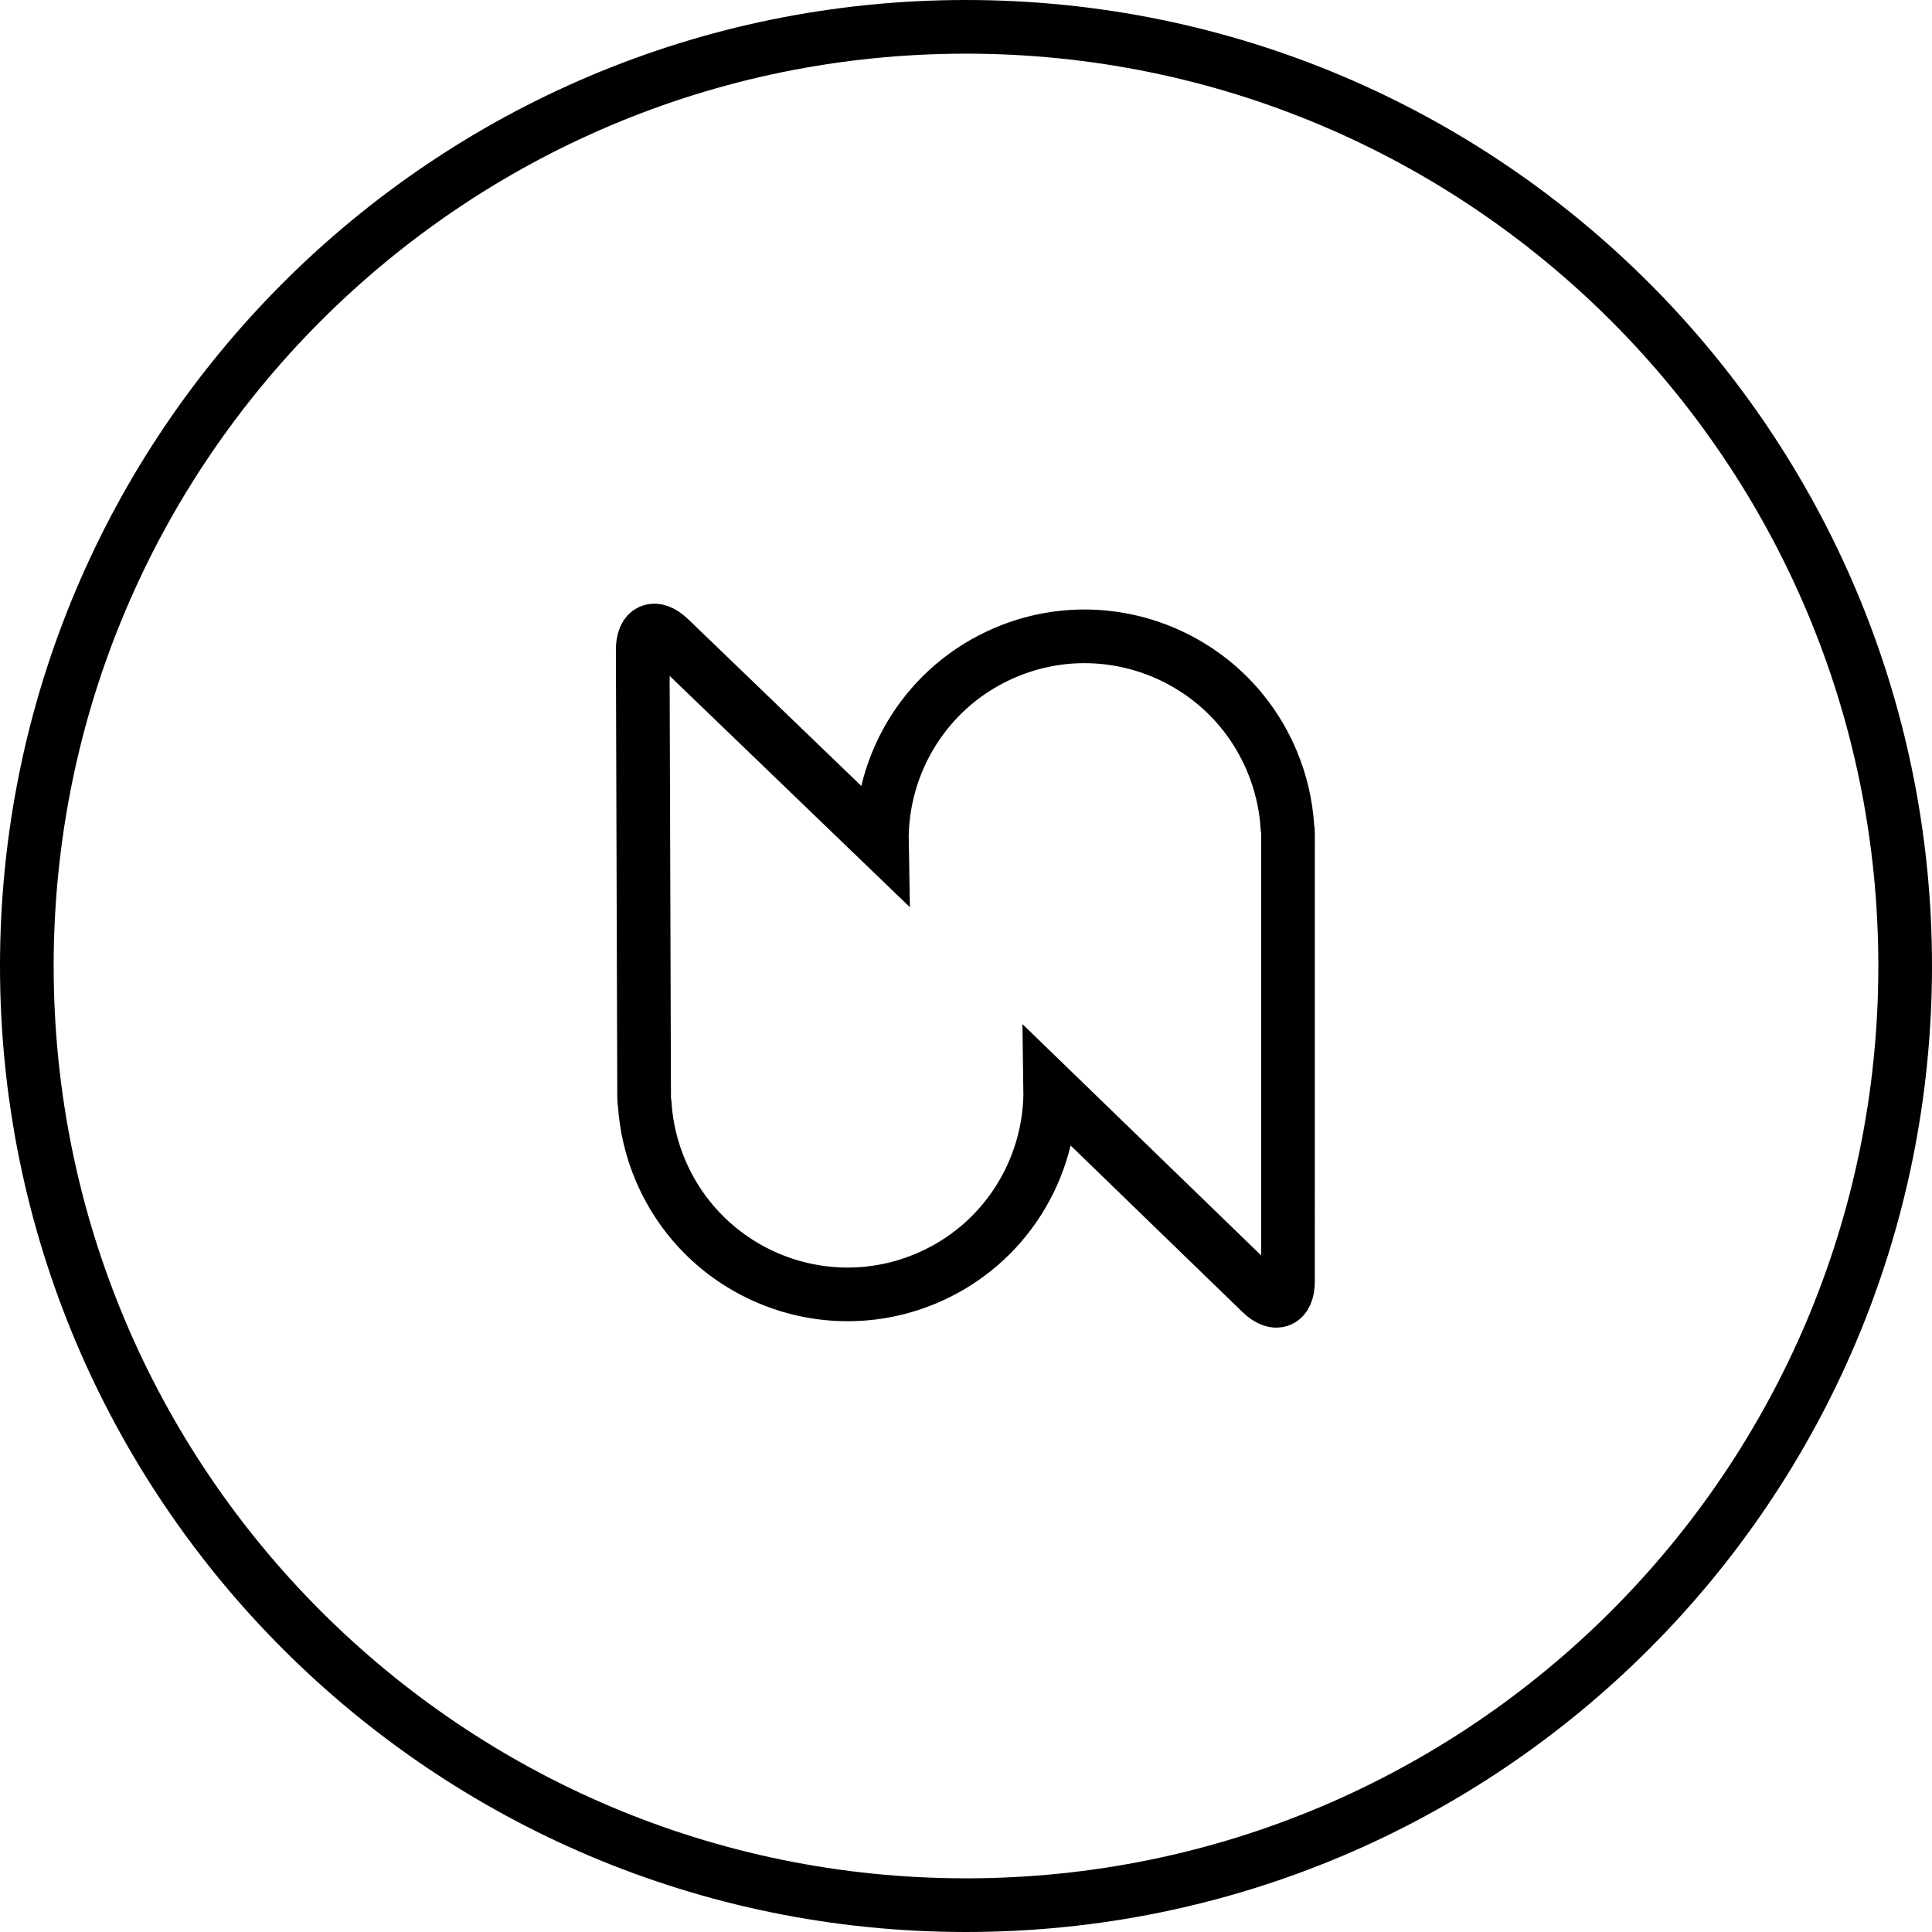
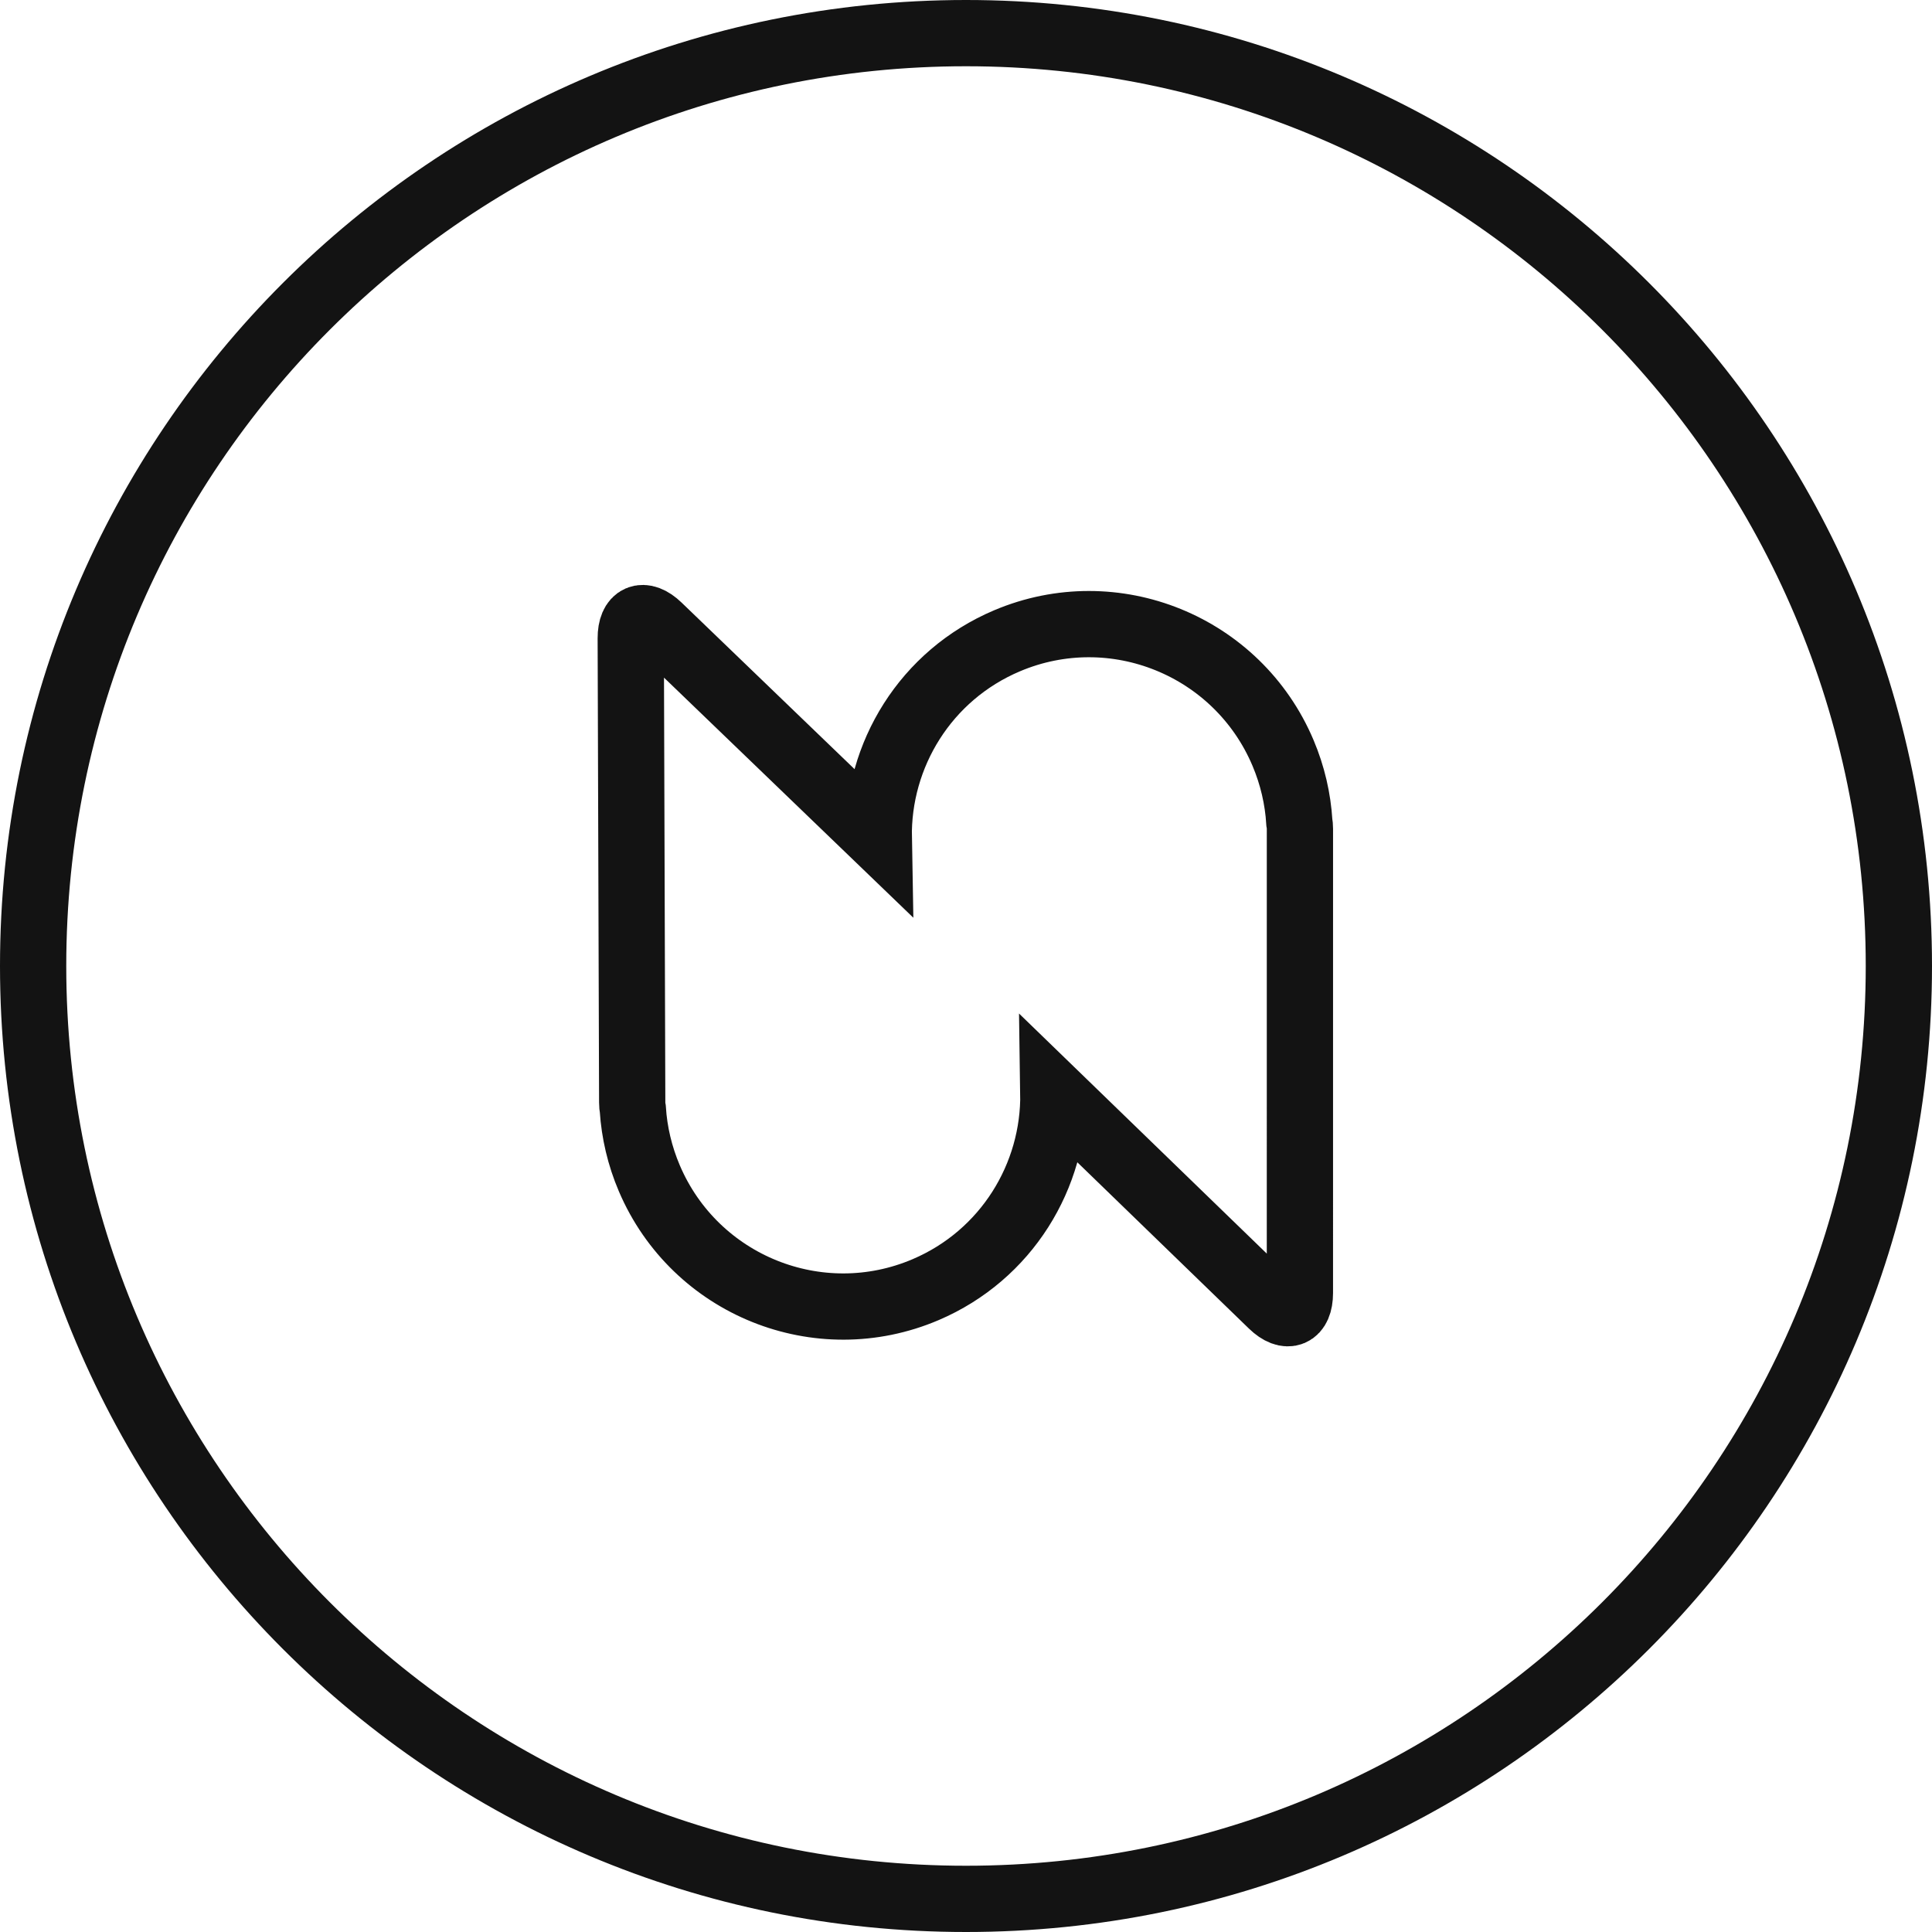
- <svg xmlns="http://www.w3.org/2000/svg" width="1512px" height="1512px" viewBox="0 0 1512 1512" version="1.1">
+ <svg xmlns="http://www.w3.org/2000/svg" width="1458px" height="1458px" viewBox="0 0 1458 1458" version="1.1">
  <g id="Page-1" stroke="none" stroke-width="1" fill="none" fill-rule="evenodd">
-     <g id="Group-2" transform="translate(21, 21)" fill-rule="nonzero" stroke="#000000" stroke-width="42">
-       <circle id="Oval" cx="735" cy="735" r="735" />
-       <g id="Group" transform="translate(482, 472.4291)">
+     <g id="Group-2" transform="translate(25, 25)" fill-rule="nonzero" stroke="#131313" stroke-width="50">
+       <circle id="Oval" cx="704" cy="704" r="704" />
+       <g id="Group" transform="translate(451, 441.4291)">
        <path d="M0,15.305 C-0.049,-0.818 9.414,-4.857 21.031,6.33 L21.031,6.33 L187.168,166.307 C186.018,103.366 222.538,43.142 283.992,17.142 C364.742,-17.02 457.969,20.84 492.215,101.707 C499.461,118.815 503.471,136.477 504.552,154.017 C504.84,155.606 505,157.296 505,159.096 L505,159.096 L504.988,509.343 C504.986,525.467 495.511,529.474 483.929,518.251 L483.929,518.251 L318.923,358.352 C319.862,420.921 283.595,480.751 222.555,506.803 C141.913,541.223 48.567,503.656 14.064,422.899 C6.766,405.813 2.697,388.164 1.563,370.628 C1.269,369.039 1.104,367.349 1.098,365.55 L1.098,365.55 Z" id="Combined-Shape" />
      </g>
    </g>
  </g>
</svg>
